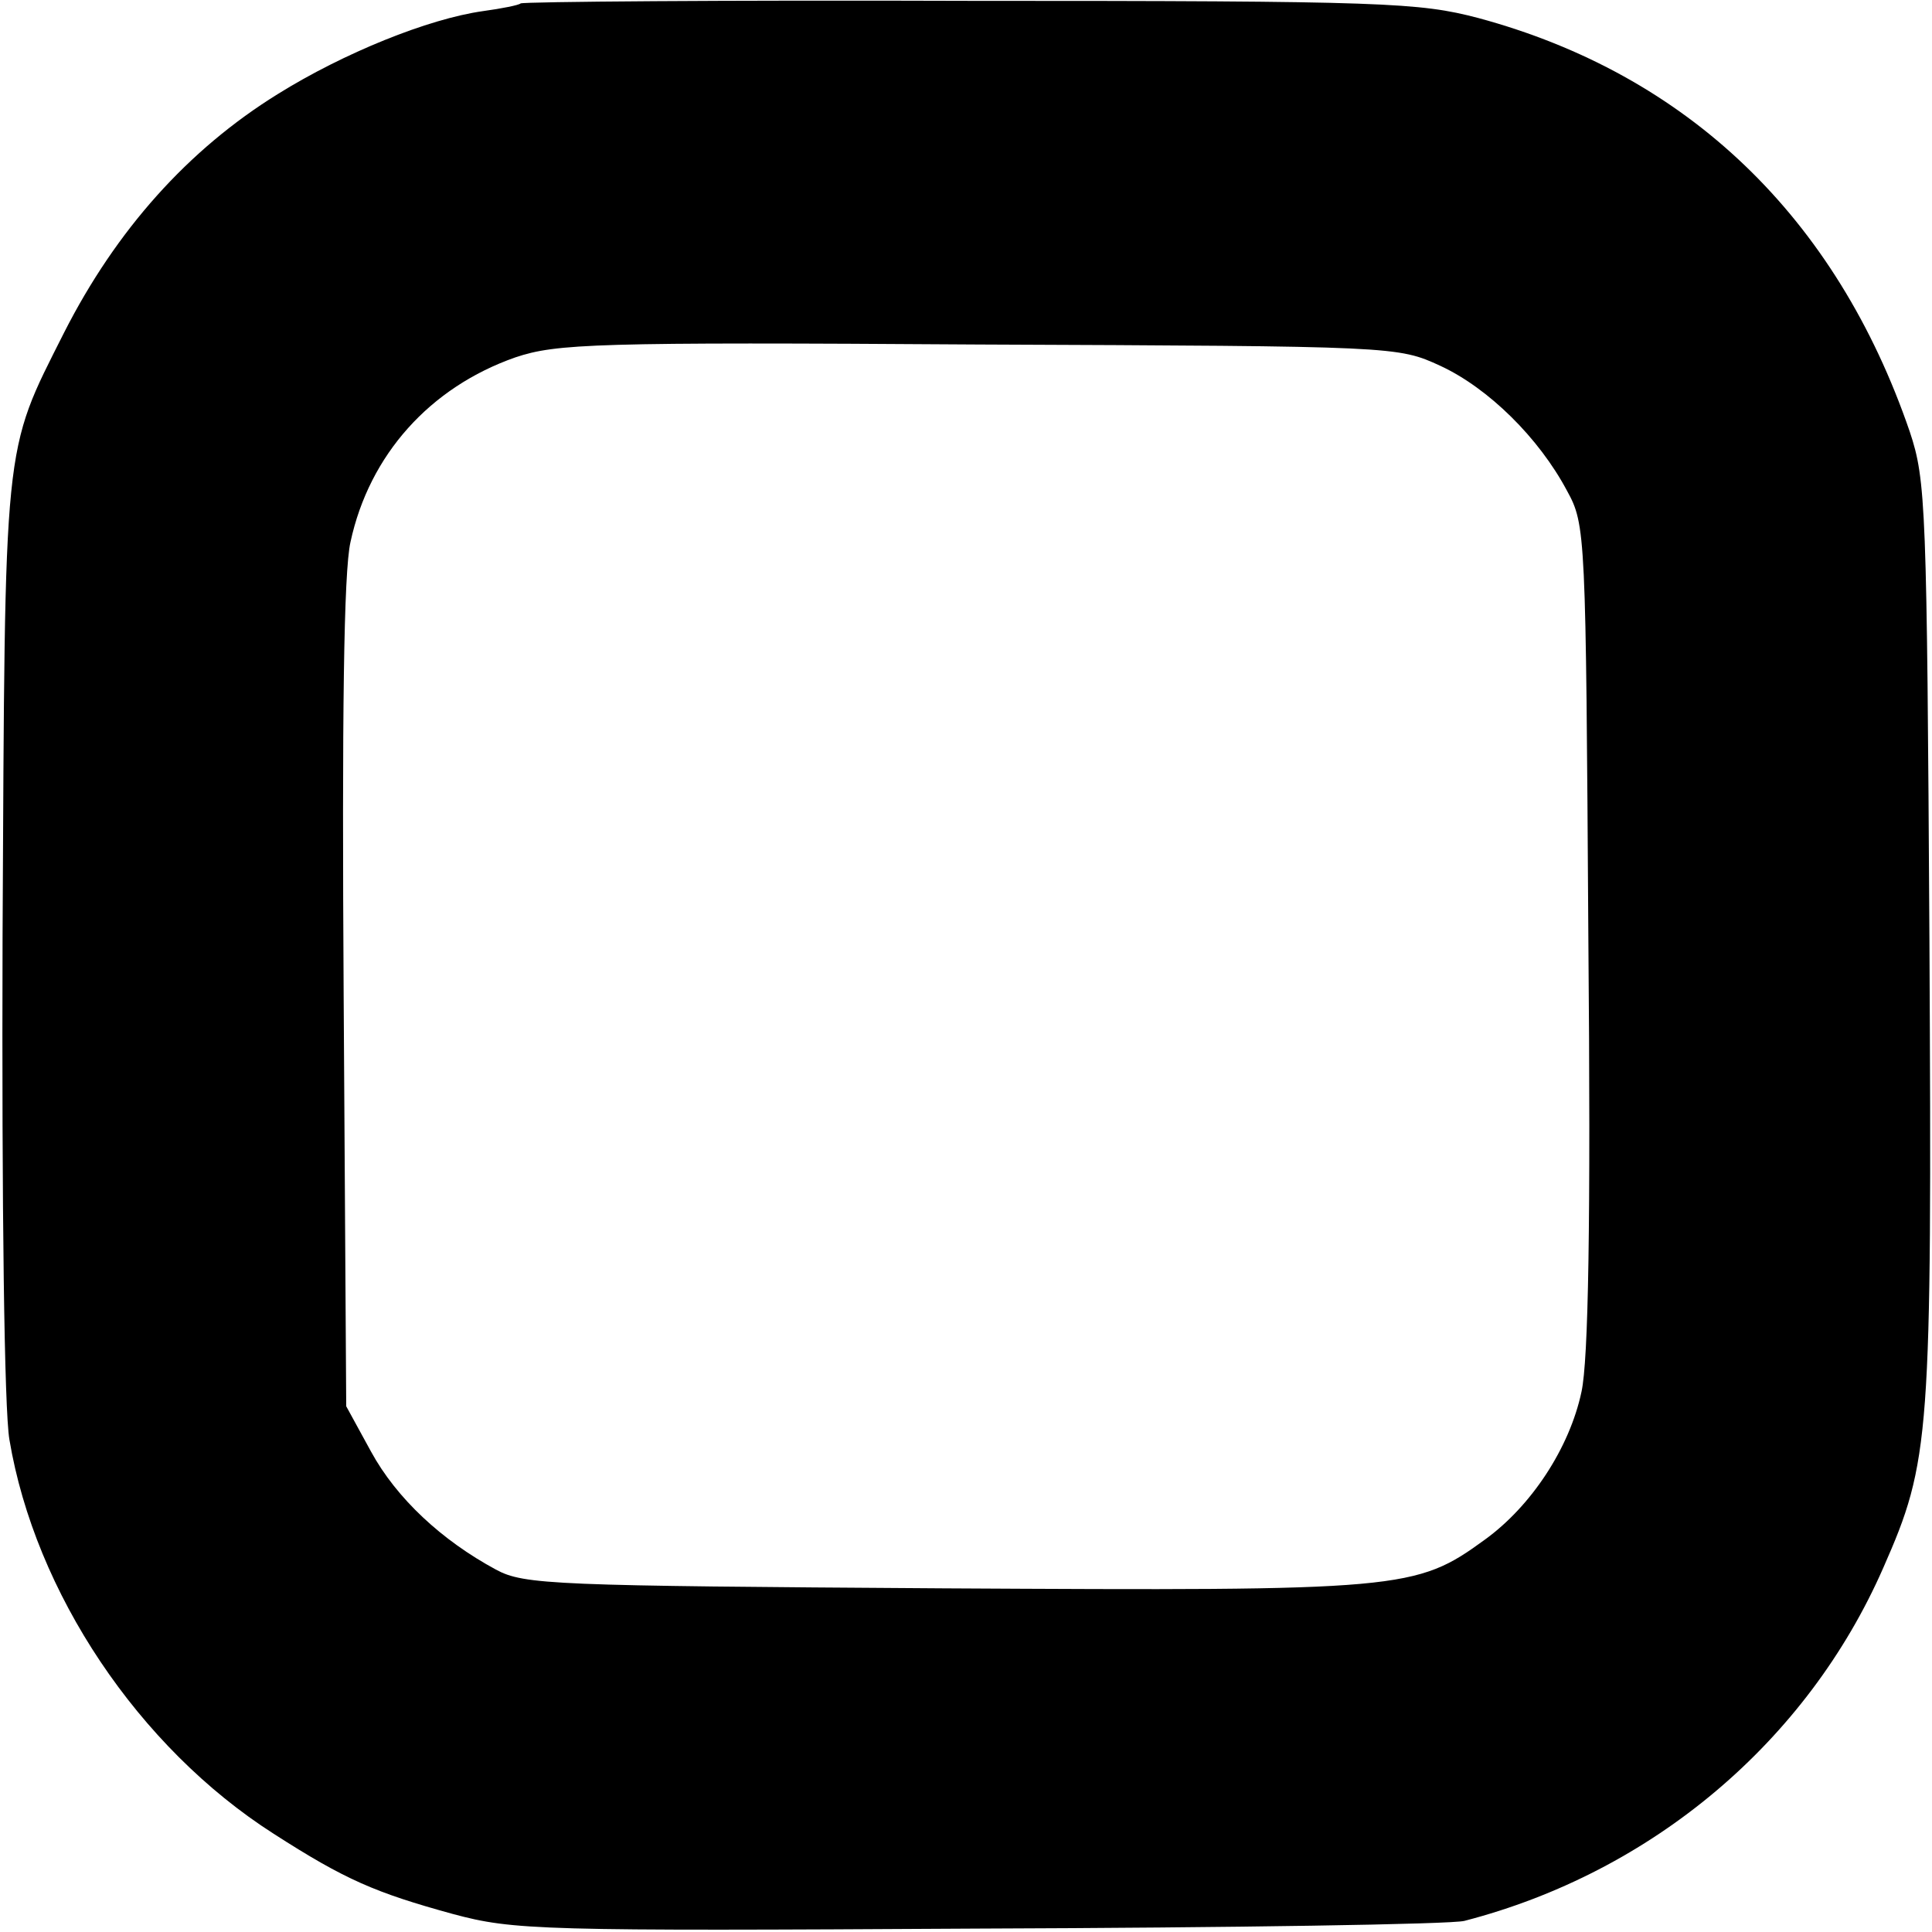
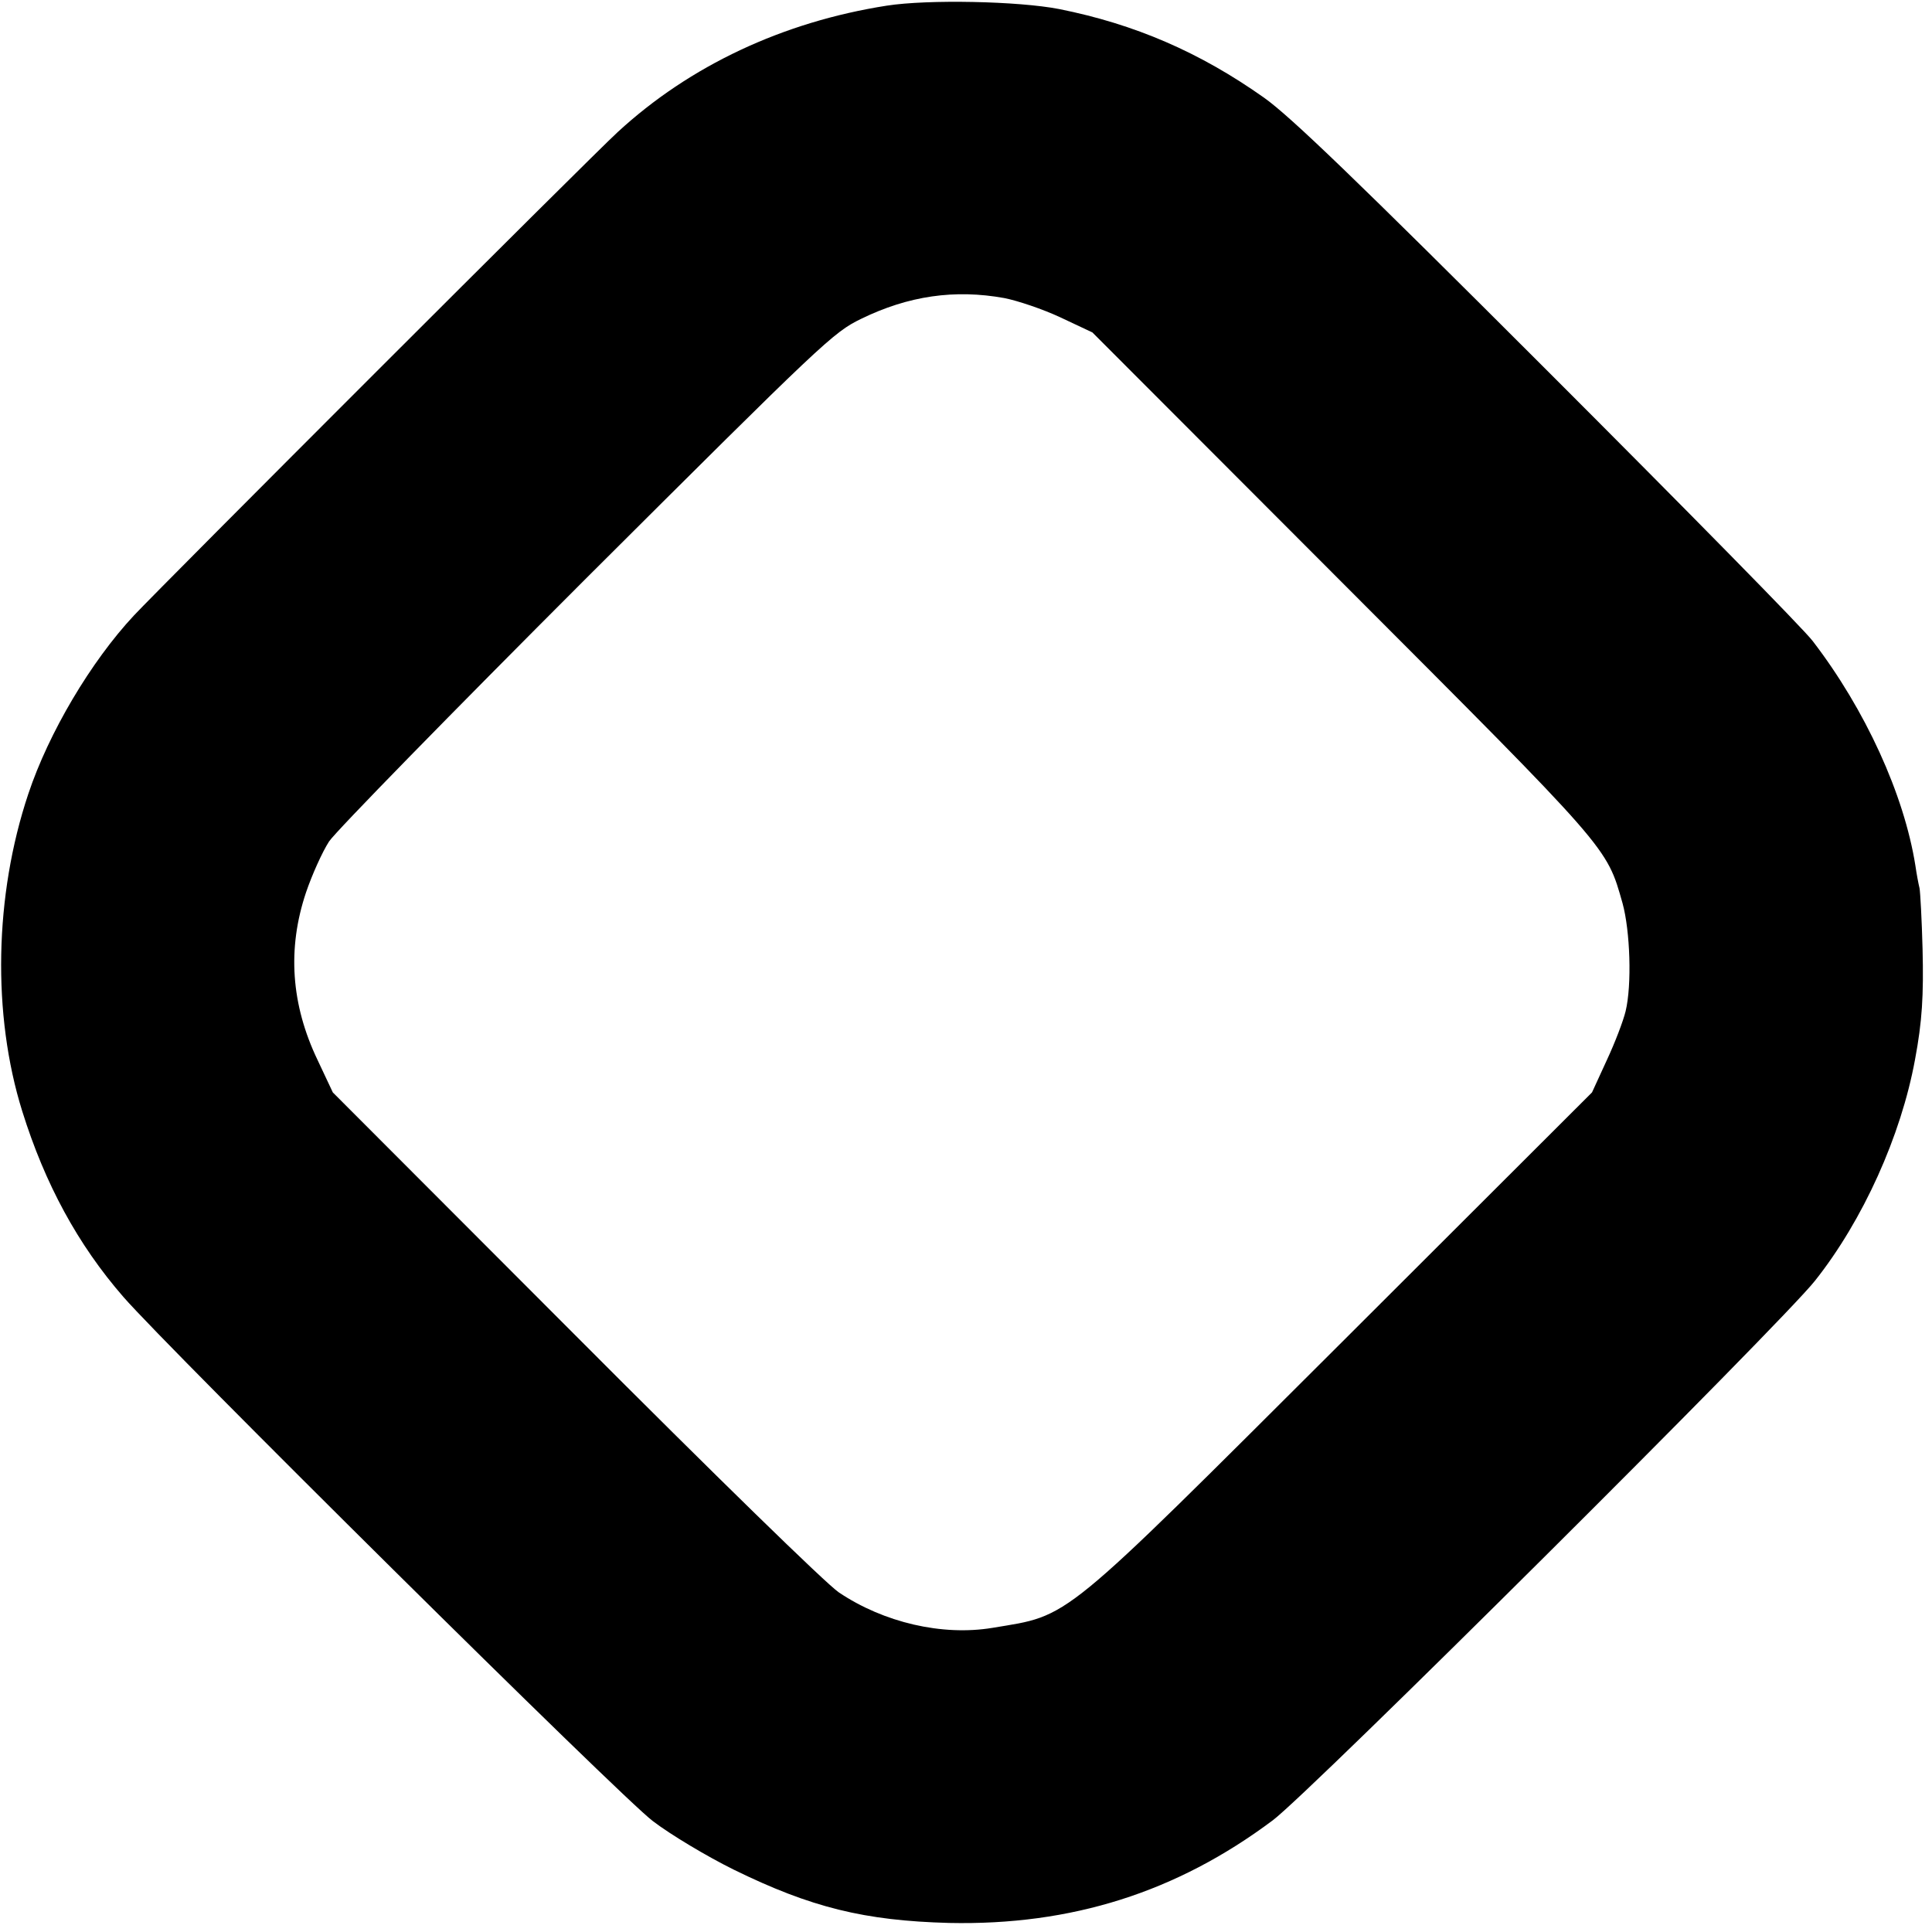
- <svg xmlns="http://www.w3.org/2000/svg" version="1.0" width="226pt" height="226pt" viewBox="0 0 226 226" preserveAspectRatio="xMidYMid meet">
-   <g transform="translate(0,226) scale(0.1,-0.1)" fill="#000000" stroke="none">
-     <path d="M609 2256 c-2 -2 -22 -6 -44 -9 -64 -9 -163 -49 -240 -97 -105 -65 -189 -159 -250 -279 -72 -143 -69 -119 -72 -706 -1 -318 2 -554 8 -589 30 -179 151 -360 309 -461 84 -54 119 -69 210 -94 71 -19 101 -20 615 -17 297 1 553 5 568 9 220 57 401 210 490 413 55 125 57 151 54 734 -3 508 -4 538 -23 595 -86 251 -260 418 -505 484 -69 18 -108 20 -595 20 -286 1 -522 -1 -525 -3z m1076 -424 c56 -26 115 -84 148 -146 22 -40 22 -49 25 -521 3 -339 0 -496 -8 -533 -14 -66 -59 -134 -113 -173 -81 -59 -96 -60 -634 -57 -455 3 -490 4 -523 22 -63 34 -116 83 -146 138 l-29 53 -3 480 c-2 328 0 496 8 531 22 102 93 181 193 216 48 16 92 18 542 15 488 -2 490 -2 540 -25z" />
+ <svg xmlns="http://www.w3.org/2000/svg" version="1.0" width="512pt" height="512pt" viewBox="0 0 512 512" preserveAspectRatio="xMidYMid meet">
+   <g transform="translate(0,512) scale(0.1,-0.1)" fill="#000000" stroke="none">
+     <path d="M2350 5105 c-275 -43 -522 -159 -713 -335 -68 -62 -1208 -1202 -1282 -1281 -114 -122 -226 -311 -280 -473 -90 -269 -96 -585 -16 -841 60 -192 147 -353 268 -492 119 -137 1320 -1327 1403 -1389 47 -36 144 -94 215 -129 204 -100 346 -135 570 -141 324 -7 603 81 858 272 99 74 1348 1317 1437 1430 127 160 228 384 265 586 19 101 23 170 20 293 -2 77 -6 150 -8 161 -3 12 -8 39 -11 60 -30 189 -133 414 -272 595 -23 31 -340 353 -703 716 -509 509 -682 675 -751 724 -171 121 -343 195 -543 235 -108 21 -348 26 -457 9z m312 -775 c35 -7 101 -29 148 -51 l85 -40 661 -662 c714 -715 701 -700 744 -851 20 -73 25 -216 8 -286 -6 -25 -28 -83 -50 -130 l-39 -85 -662 -661 c-757 -755 -718 -723 -927 -758 -133 -22 -288 14 -407 94 -34 23 -327 309 -699 682 l-642 643 -40 85 c-71 148 -81 296 -31 445 16 47 43 107 61 135 18 27 326 342 683 699 628 626 653 650 727 686 125 61 248 79 380 55z" />
  </g>
</svg>
